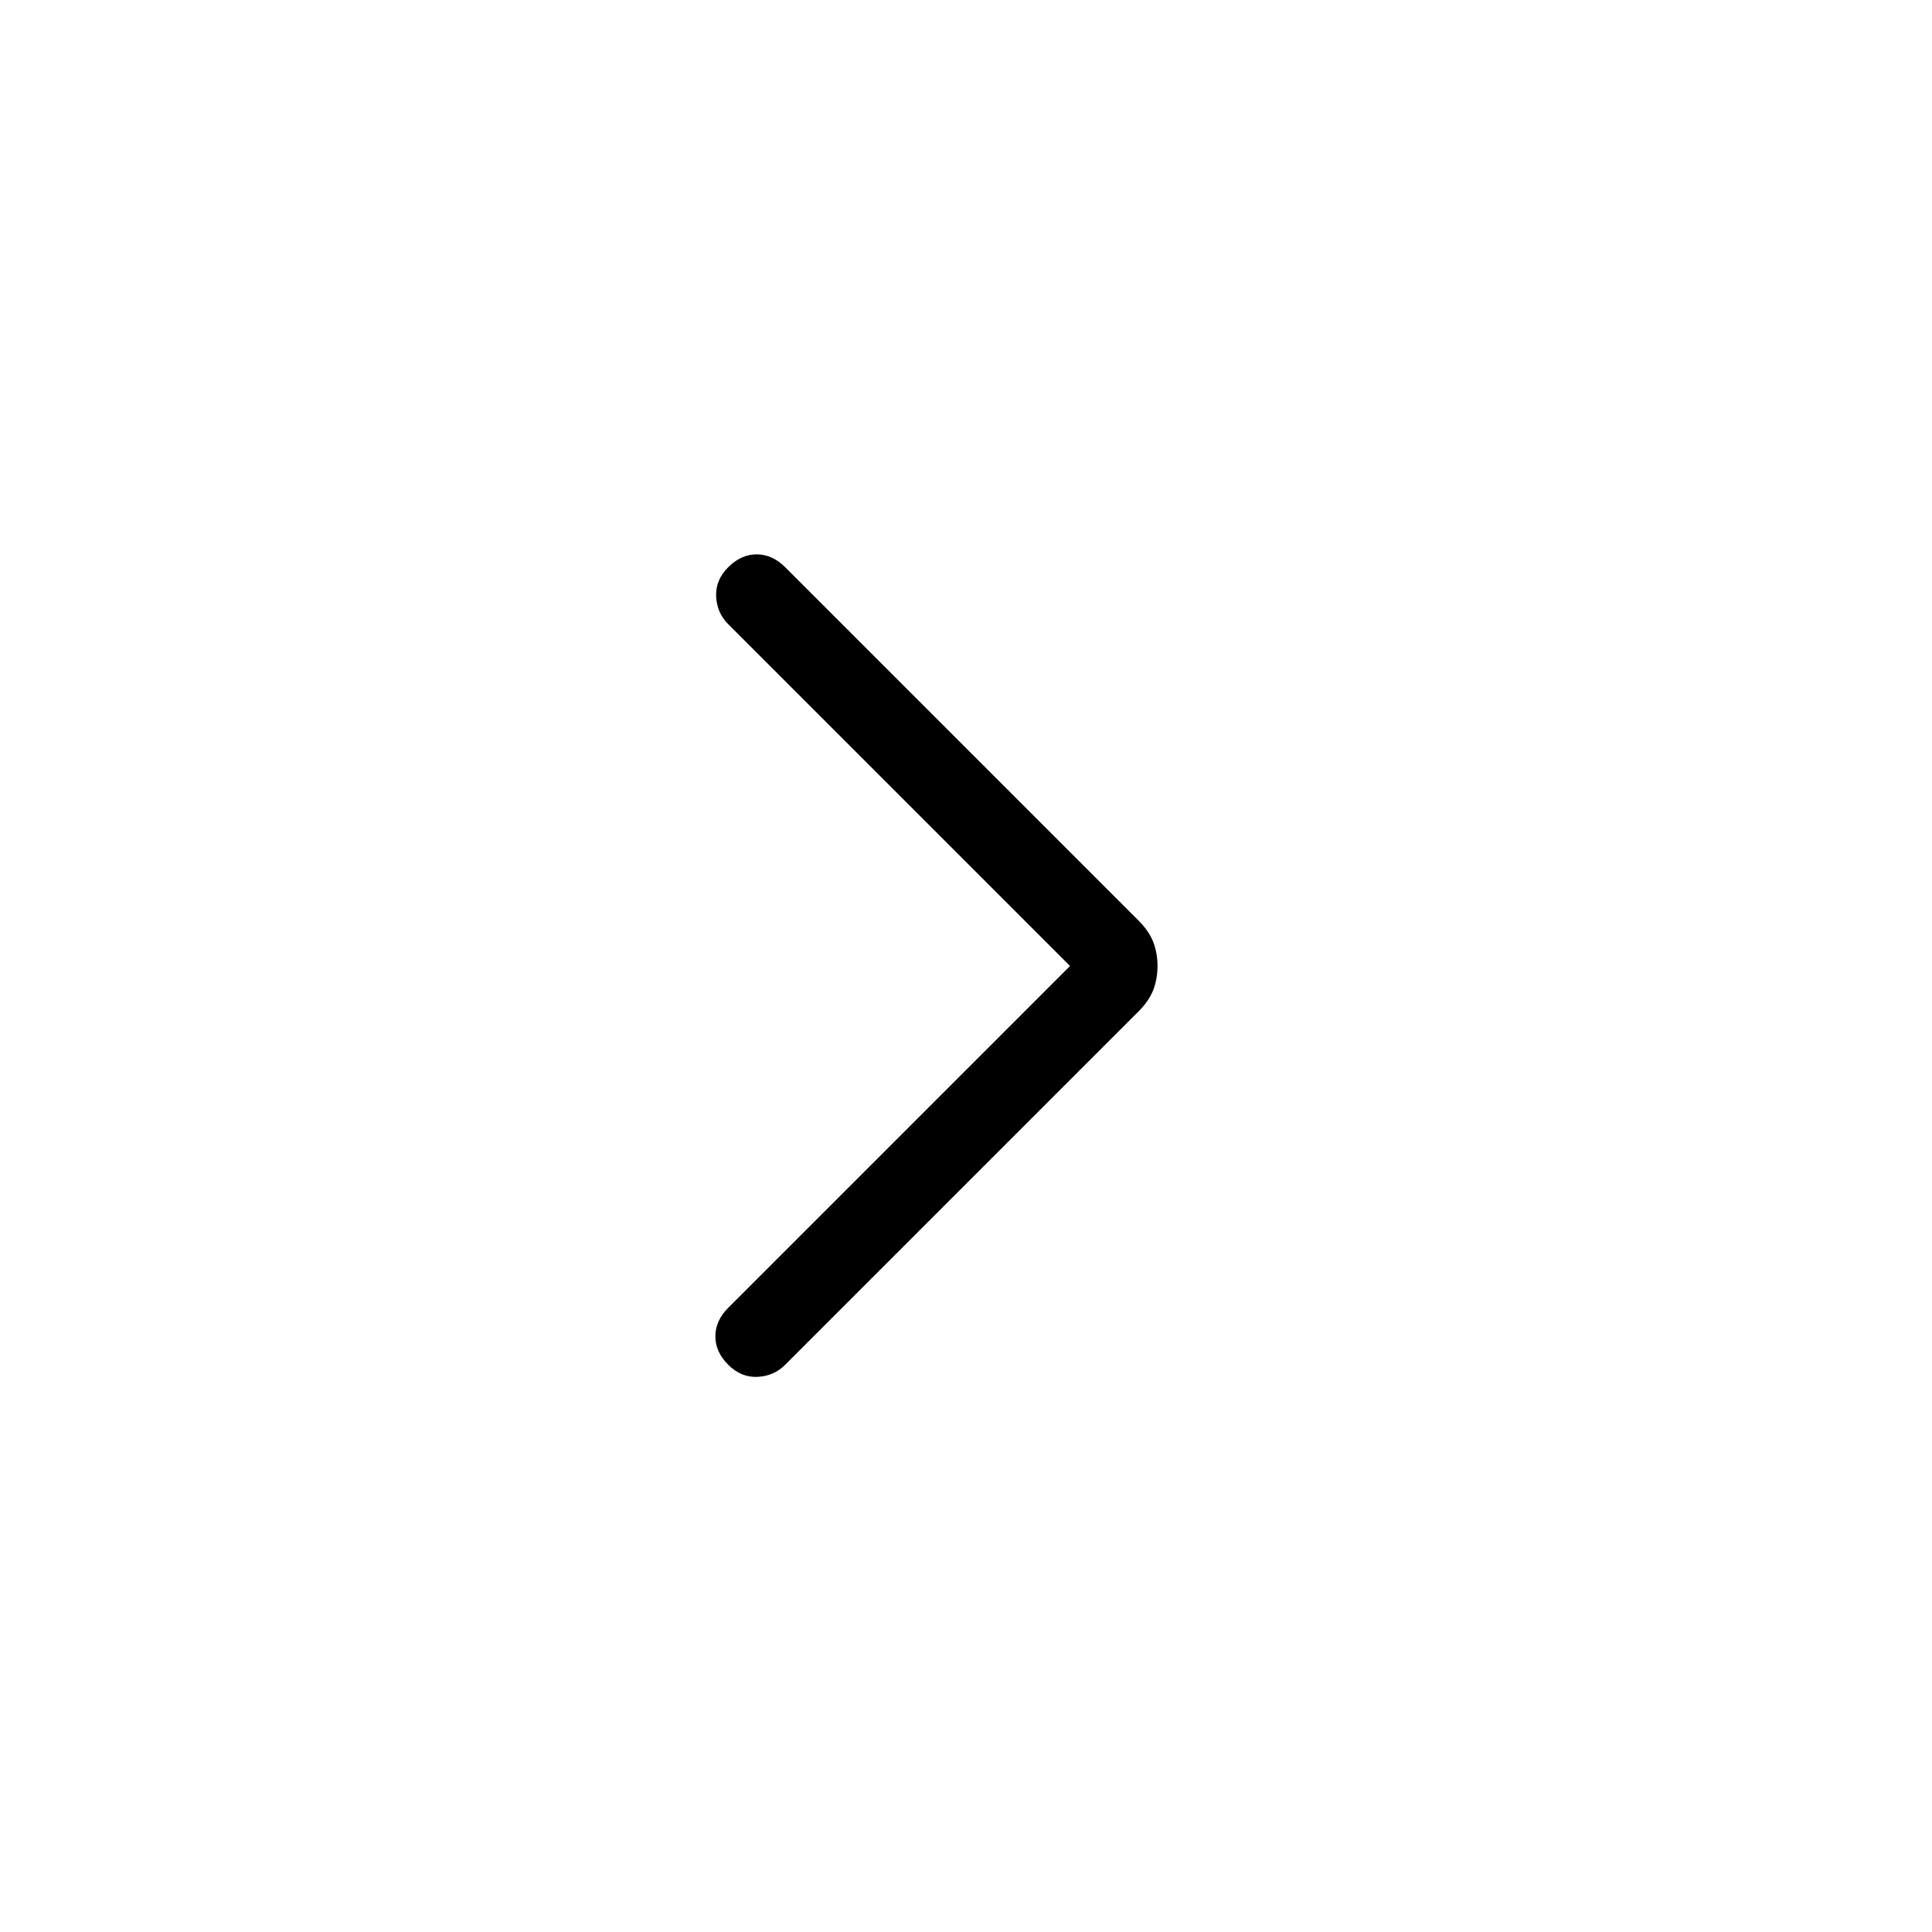
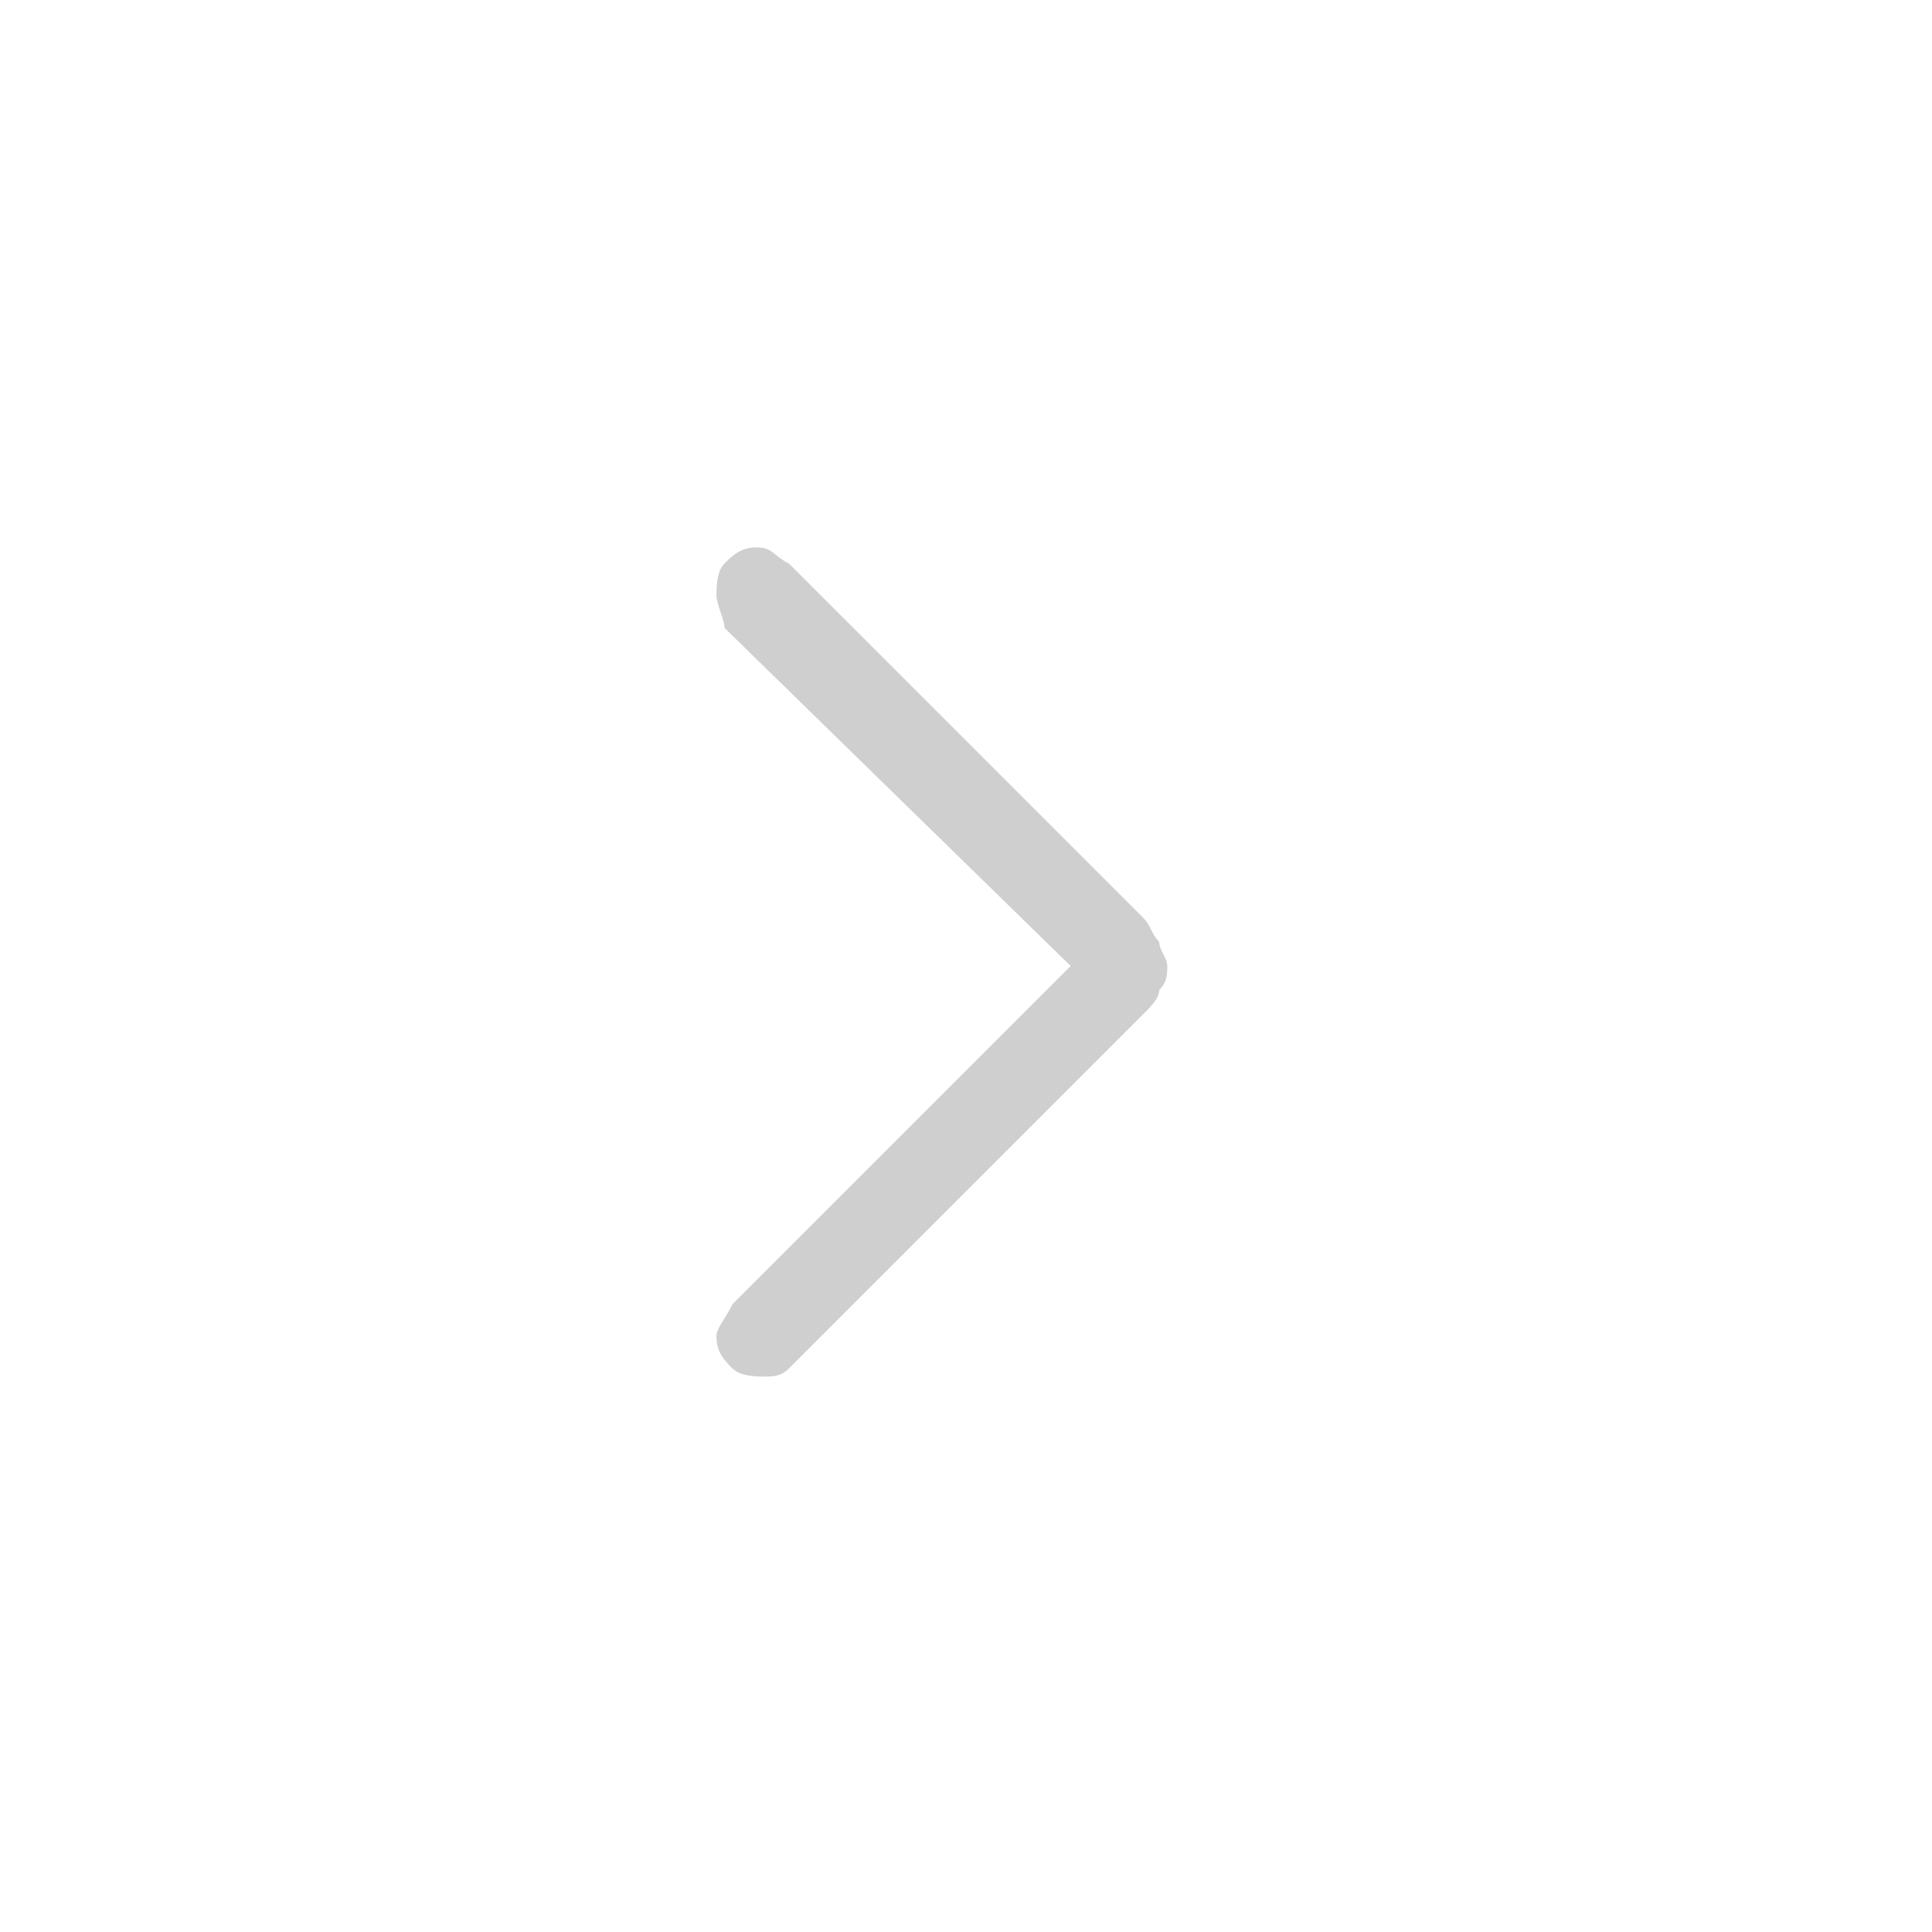
- <svg xmlns="http://www.w3.org/2000/svg" height="24" viewBox="0 -960 960 960" width="24">
-   <path d="M531.692-480 361.846-649.846q-5.615-5.615-6-13.769-.385-8.154 6-14.539T376-684.539q7.769 0 14.154 6.385l175.538 175.539q5.231 5.23 7.347 10.692 2.115 5.461 2.115 11.923t-2.115 11.923q-2.116 5.462-7.347 10.692L390.154-281.846q-5.615 5.615-13.769 6-8.154.385-14.539-6T355.461-296q0-7.769 6.385-14.154L531.692-480Z" />
+ <svg xmlns="http://www.w3.org/2000/svg" version="1.1" id="Layer_1" x="0px" y="0px" viewBox="0 0 24 24" style="enable-background:new 0 0 24 24;" xml:space="preserve">
+   <style type="text/css">
+ 	.st0{fill:#CFCFCF;}
+ </style>
+   <path class="st0" d="M13.3,12L9,7.8C9,7.7,8.9,7.5,8.9,7.4c0-0.1,0-0.3,0.1-0.4c0.1-0.1,0.2-0.2,0.4-0.2S9.6,6.9,9.8,7l4.4,4.4  c0.1,0.1,0.1,0.2,0.2,0.3c0,0.1,0.1,0.2,0.1,0.3s0,0.2-0.1,0.3c0,0.1-0.1,0.2-0.2,0.3L9.8,17c-0.1,0.1-0.2,0.1-0.3,0.1  c-0.1,0-0.3,0-0.4-0.1c-0.1-0.1-0.2-0.2-0.2-0.4c0-0.1,0.1-0.2,0.2-0.4L13.3,12z" />
</svg>
